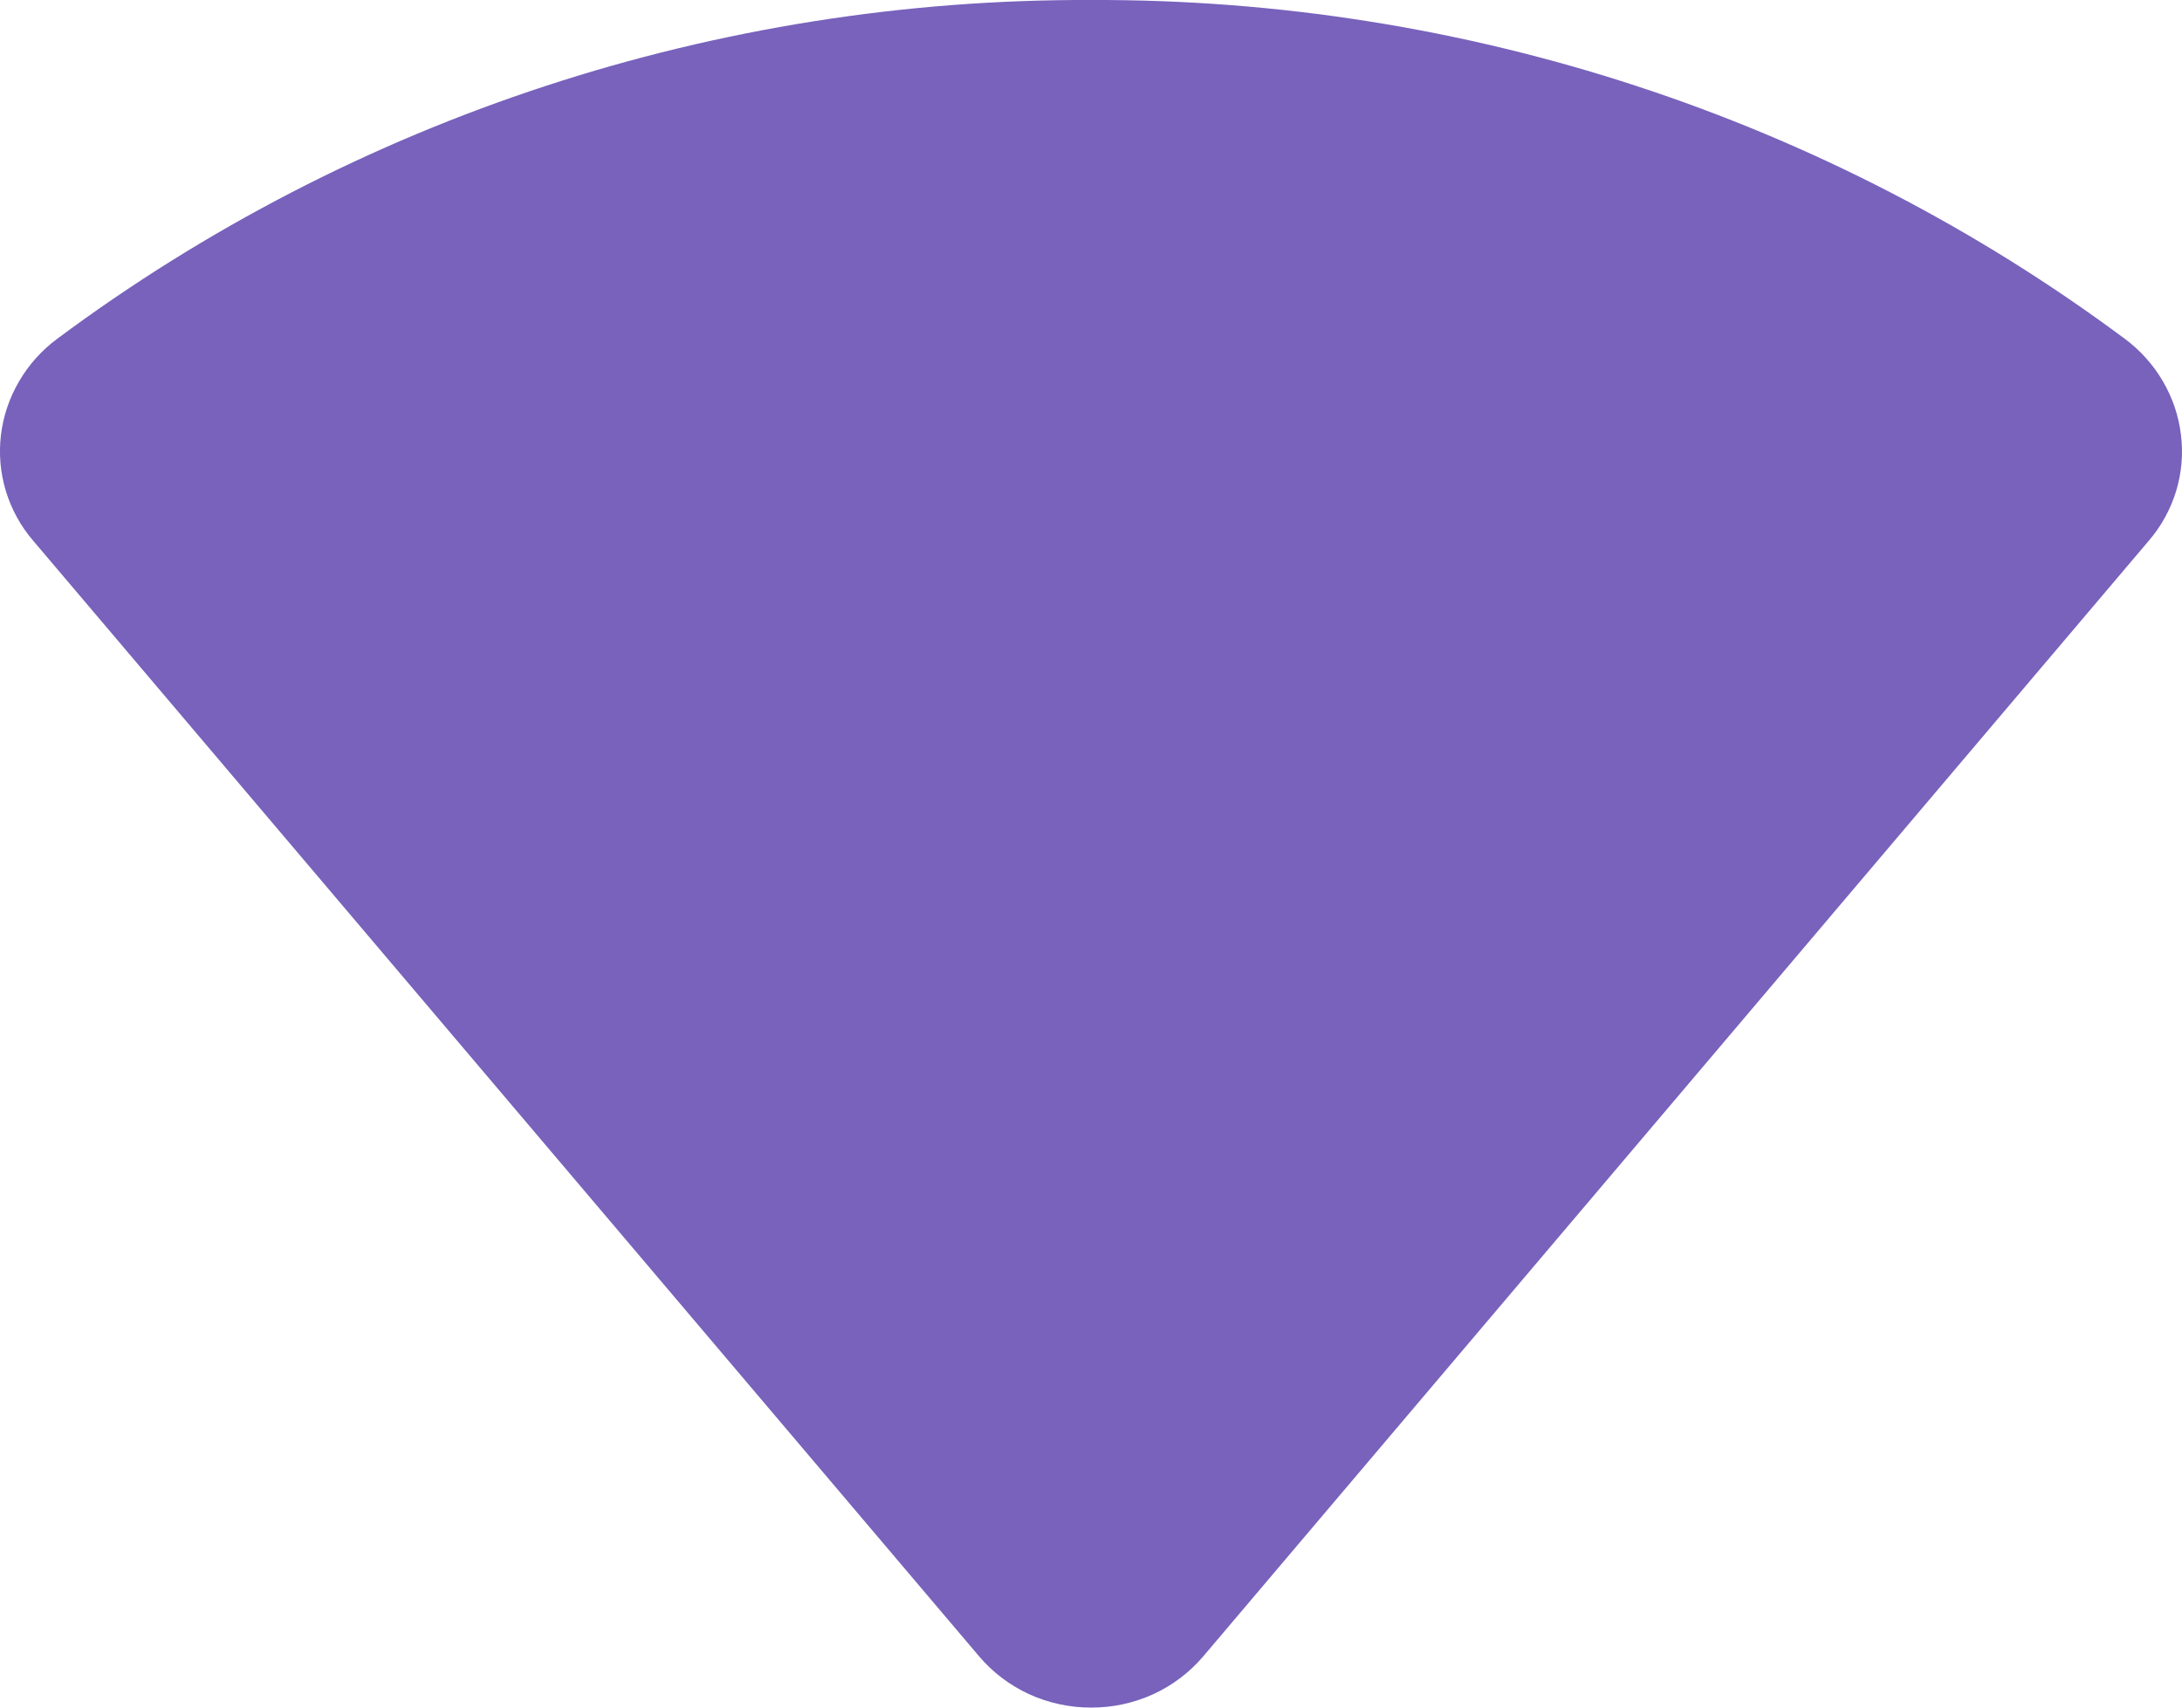
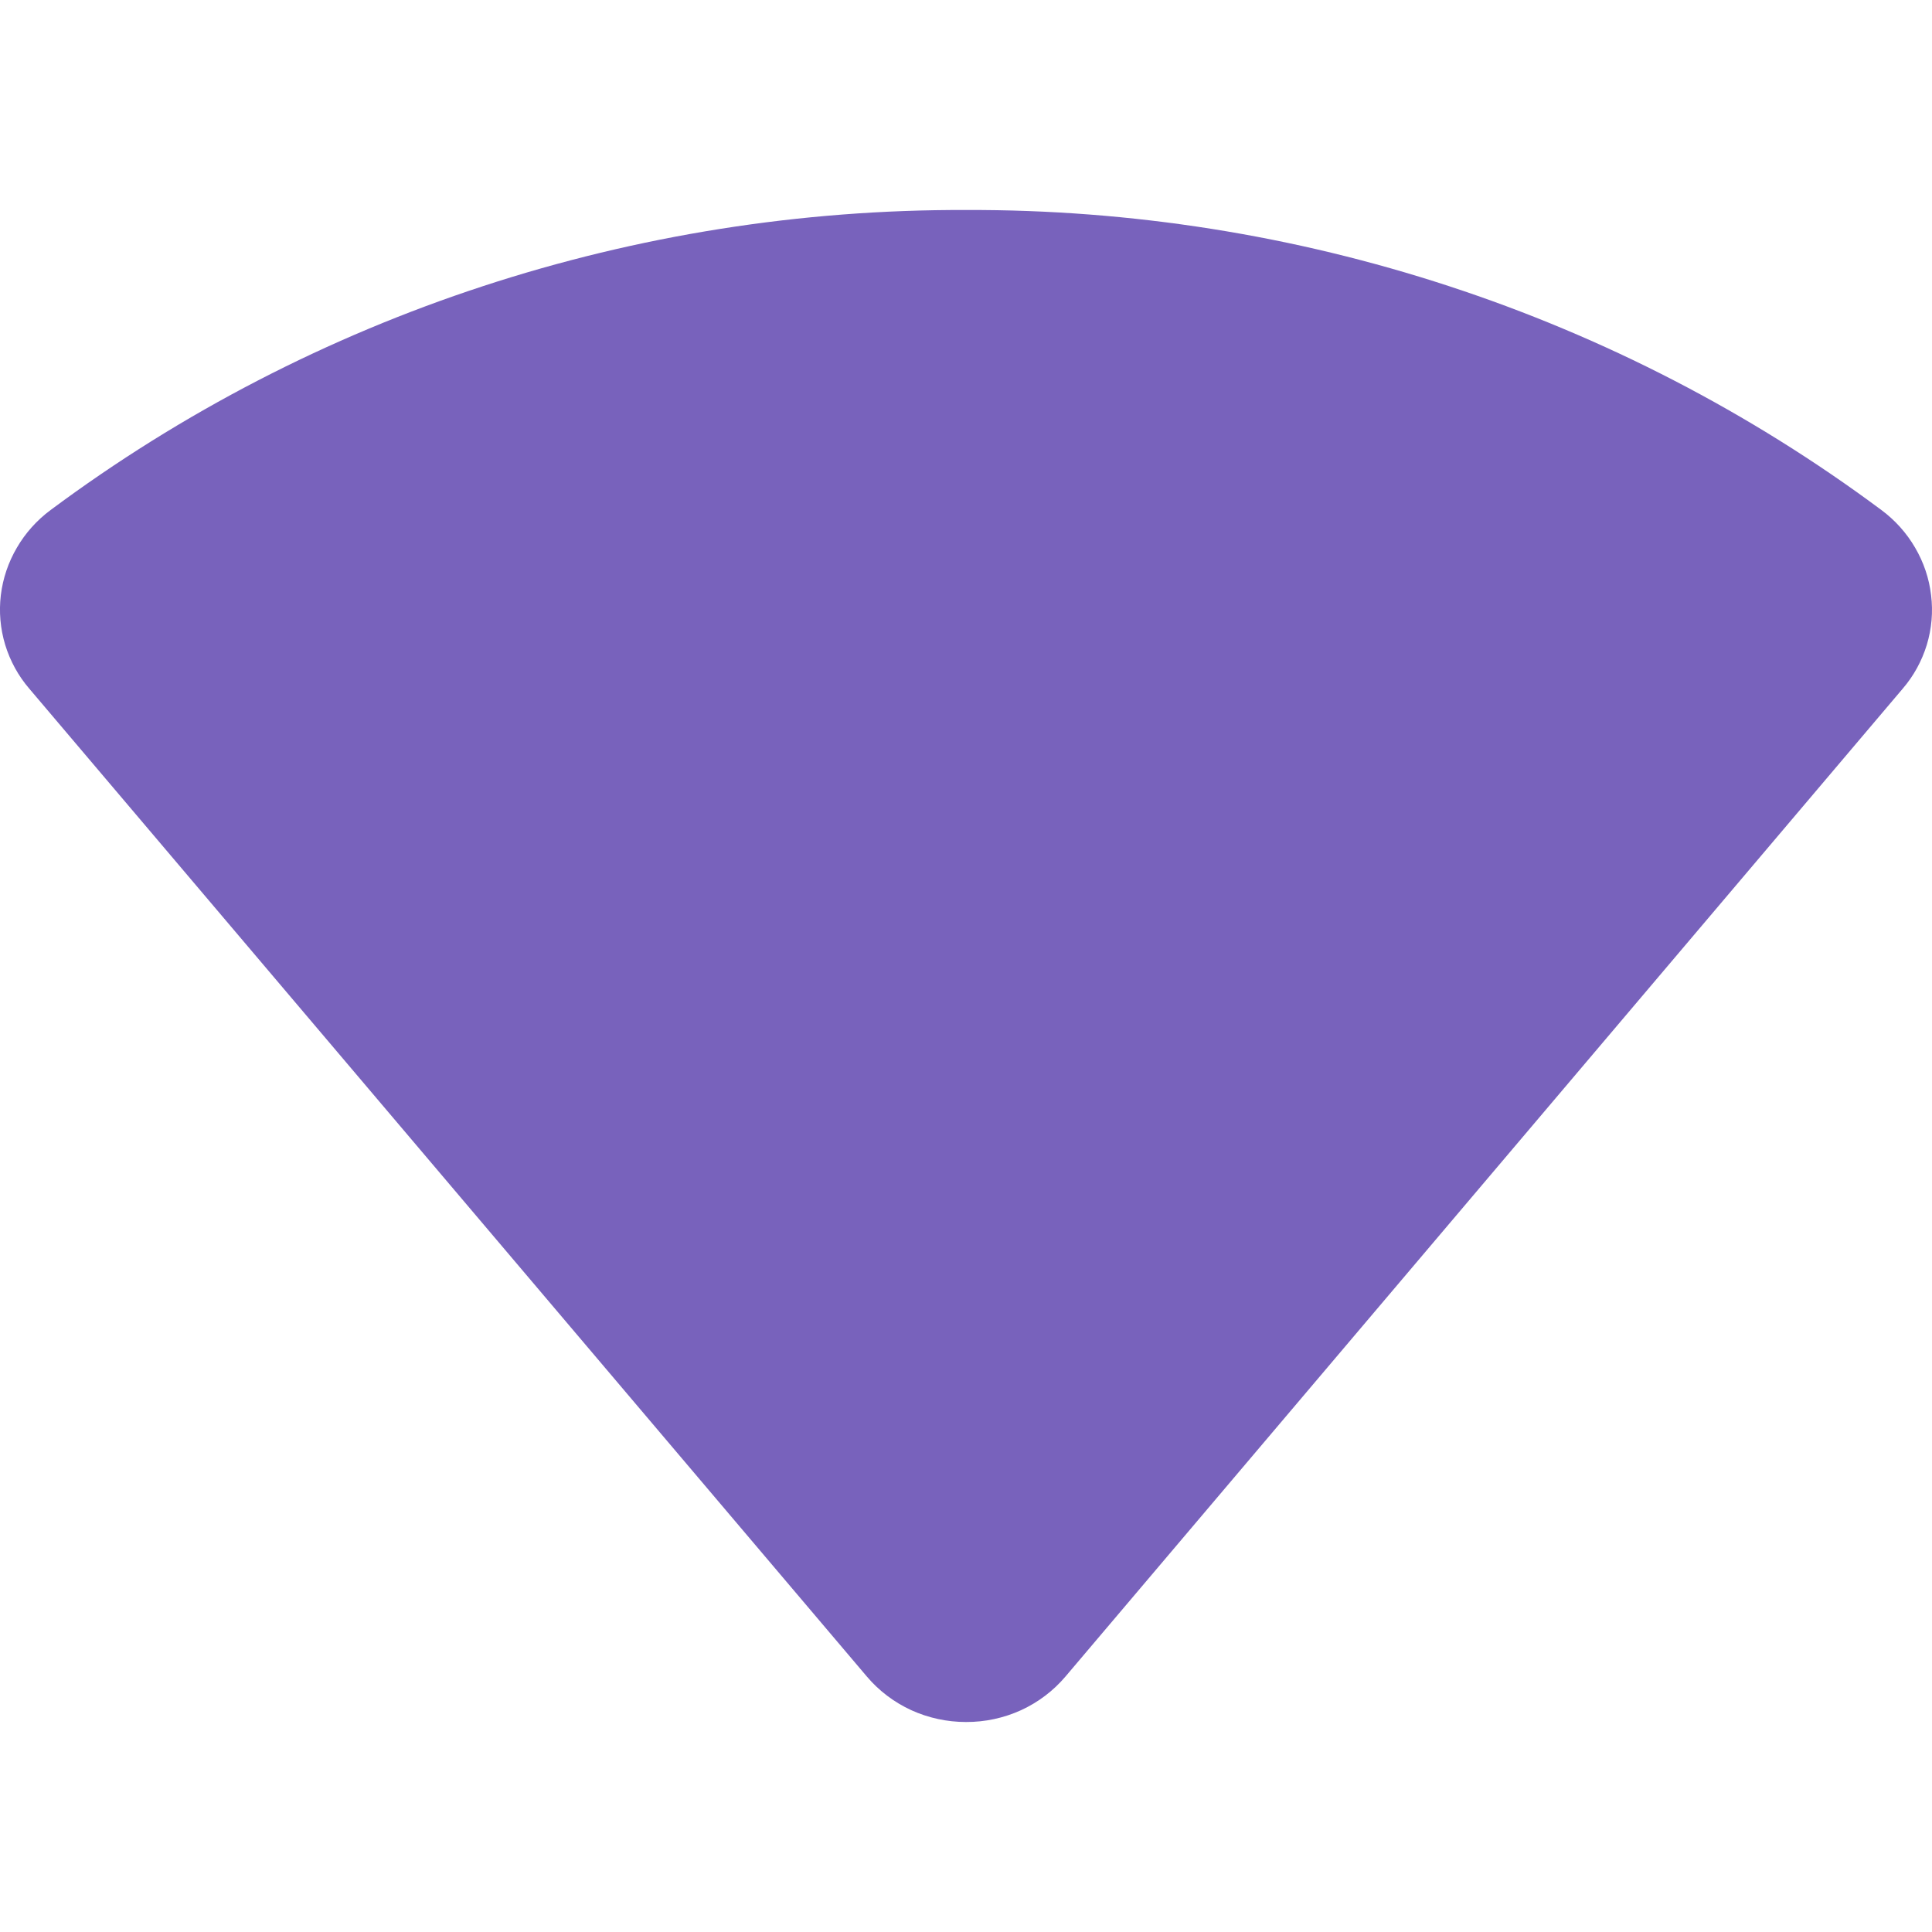
- <svg xmlns="http://www.w3.org/2000/svg" width="23" height="18" viewBox="0 0 23 18" fill="none">
+ <svg xmlns="http://www.w3.org/2000/svg" width="23" height="23" viewBox="0 0 23 18" fill="none">
  <path d="M22.65 5.7L12.684 17.459C12.54 17.629 12.359 17.766 12.154 17.86C11.949 17.953 11.726 18.001 11.5 18C11.275 18 11.052 17.952 10.848 17.859C10.644 17.765 10.464 17.629 10.32 17.459L0.35 5.7C0.218 5.547 0.121 5.369 0.062 5.177C0.004 4.985 -0.014 4.784 0.01 4.585C0.034 4.386 0.099 4.194 0.201 4.02C0.302 3.846 0.439 3.693 0.602 3.572C3.734 1.241 7.565 -0.014 11.5 0C15.435 -0.014 19.266 1.241 22.398 3.572C22.561 3.693 22.698 3.846 22.799 4.02C22.901 4.194 22.966 4.386 22.989 4.585C23.014 4.784 22.996 4.985 22.938 5.177C22.879 5.369 22.782 5.547 22.65 5.7Z" fill="#7862BC" />
</svg>
